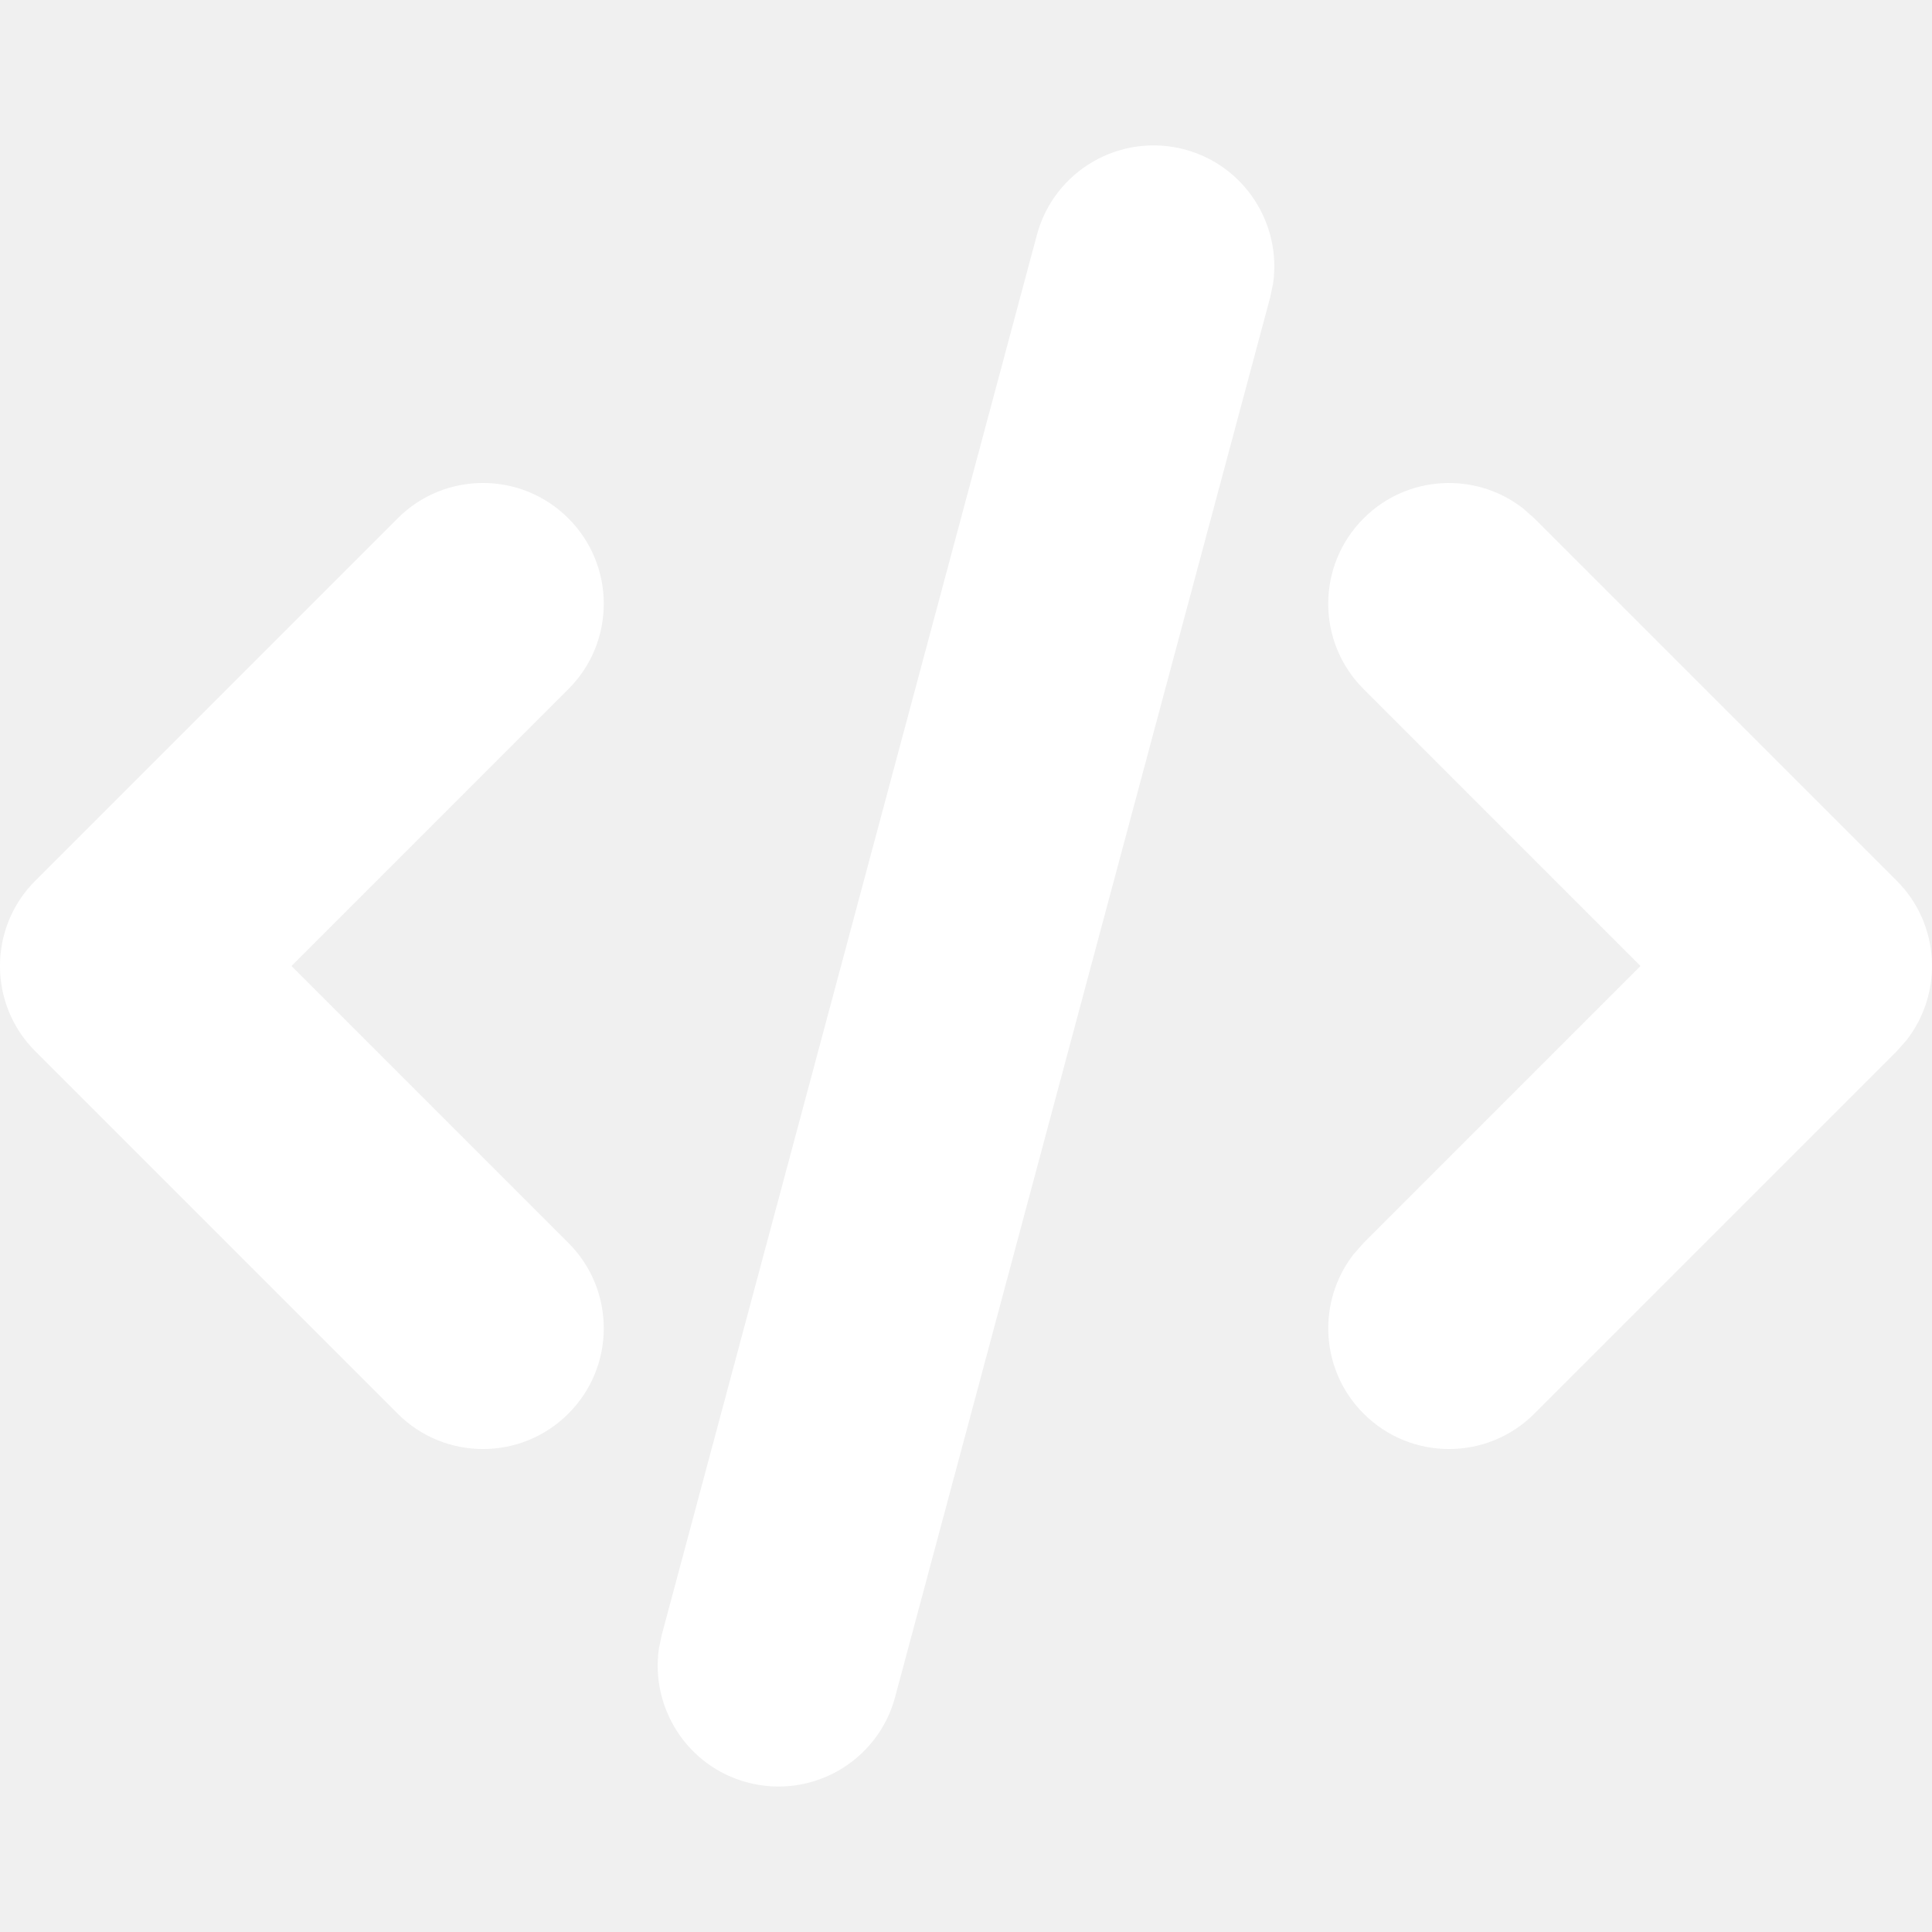
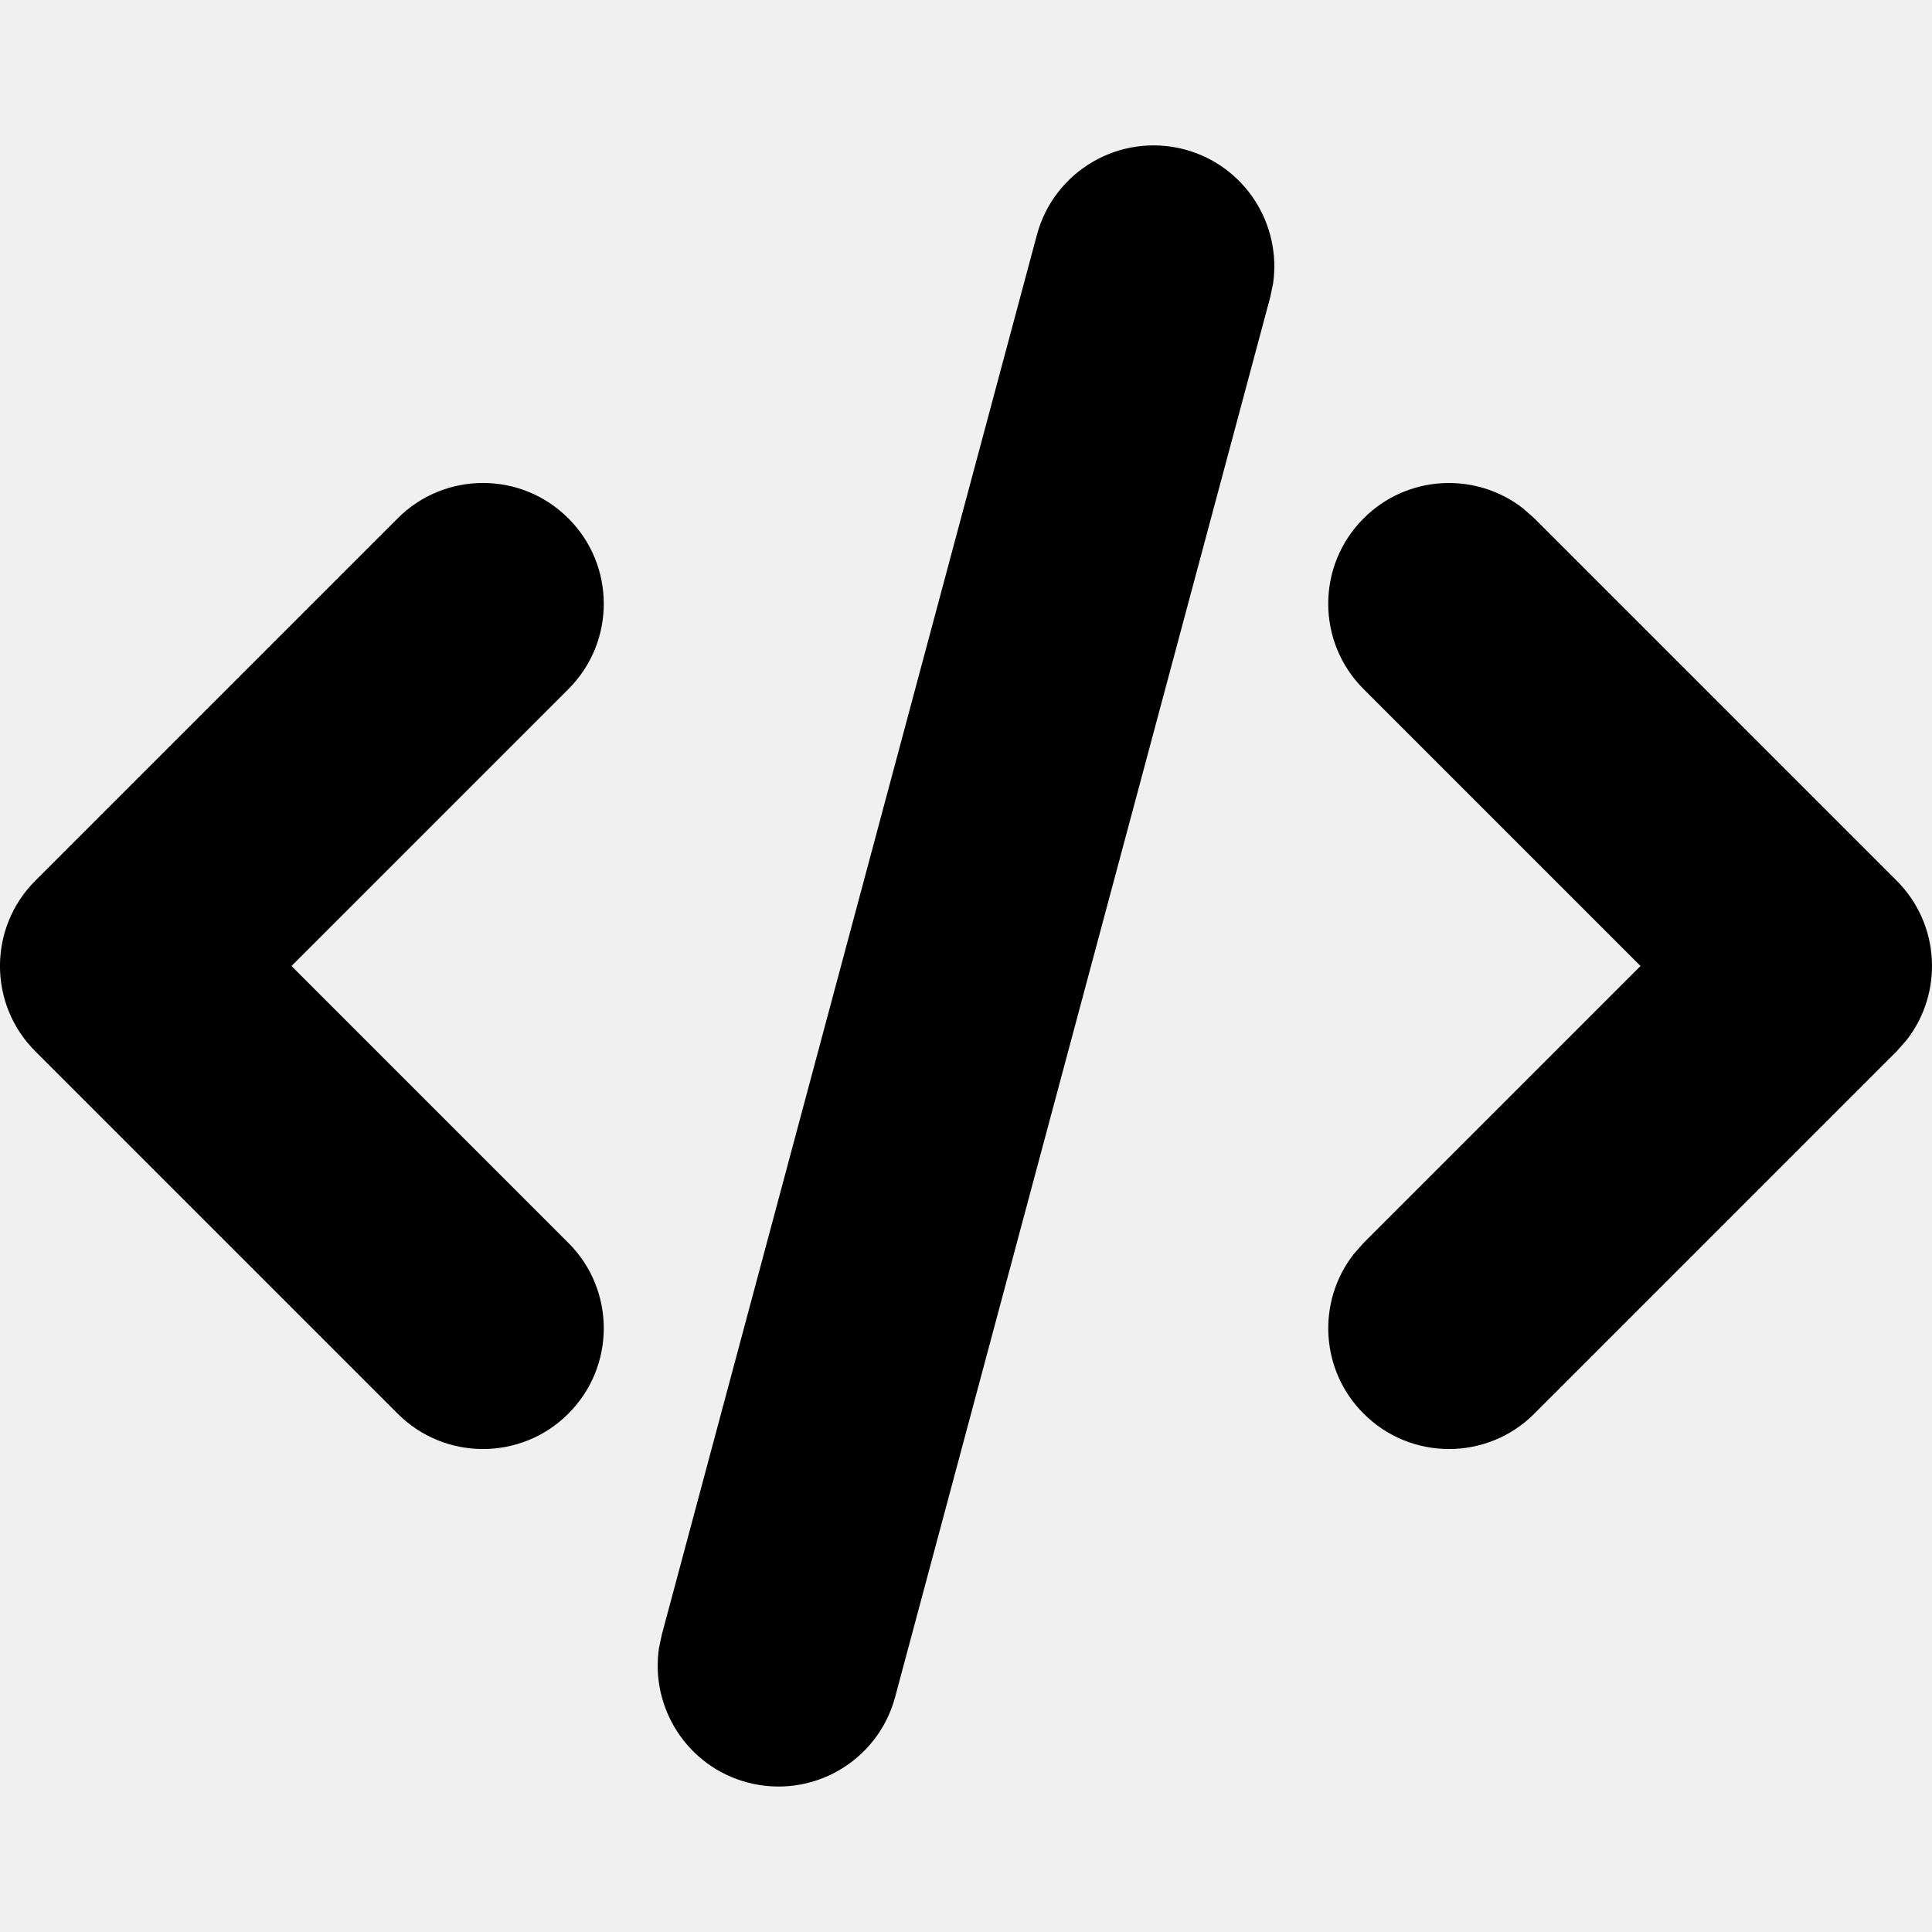
<svg xmlns="http://www.w3.org/2000/svg" width="800px" height="800px" viewBox="0 0 16 16">
-   <path fill="#FFFFFF" d="M9.812,1.238 C10.307,1.371 10.615,1.853 10.543,2.349 L10.519,2.463 L7.413,14.054 C7.27,14.588 6.722,14.904 6.188,14.761 C5.693,14.629 5.385,14.146 5.457,13.651 L5.481,13.537 L8.587,1.946 C8.73,1.412 9.278,1.096 9.812,1.238 Z M4.707,4.293 C5.098,4.683 5.098,5.317 4.707,5.707 L2.414,8 L4.707,10.293 C5.098,10.683 5.098,11.317 4.707,11.707 C4.317,12.098 3.683,12.098 3.293,11.707 L0.293,8.707 C-0.098,8.317 -0.098,7.683 0.293,7.293 L3.293,4.293 C3.683,3.902 4.317,3.902 4.707,4.293 Z M11.293,4.293 C11.653,3.932 12.221,3.905 12.613,4.21 L12.707,4.293 L15.707,7.293 C16.068,7.653 16.095,8.221 15.79,8.613 L15.707,8.707 L12.707,11.707 C12.317,12.098 11.683,12.098 11.293,11.707 C10.932,11.347 10.905,10.779 11.21,10.387 L11.293,10.293 L13.586,8 L11.293,5.707 C10.902,5.317 10.902,4.683 11.293,4.293 Z" />
+   <path fill="currentColor" d="M9.812,1.238 C10.307,1.371 10.615,1.853 10.543,2.349 L10.519,2.463 L7.413,14.054 C7.27,14.588 6.722,14.904 6.188,14.761 C5.693,14.629 5.385,14.146 5.457,13.651 L5.481,13.537 L8.587,1.946 C8.73,1.412 9.278,1.096 9.812,1.238 Z M4.707,4.293 C5.098,4.683 5.098,5.317 4.707,5.707 L2.414,8 L4.707,10.293 C5.098,10.683 5.098,11.317 4.707,11.707 C4.317,12.098 3.683,12.098 3.293,11.707 L0.293,8.707 C-0.098,8.317 -0.098,7.683 0.293,7.293 L3.293,4.293 C3.683,3.902 4.317,3.902 4.707,4.293 Z M11.293,4.293 C11.653,3.932 12.221,3.905 12.613,4.21 L12.707,4.293 L15.707,7.293 C16.068,7.653 16.095,8.221 15.79,8.613 L15.707,8.707 L12.707,11.707 C12.317,12.098 11.683,12.098 11.293,11.707 C10.932,11.347 10.905,10.779 11.21,10.387 L11.293,10.293 L13.586,8 L11.293,5.707 C10.902,5.317 10.902,4.683 11.293,4.293 Z" />
</svg>
